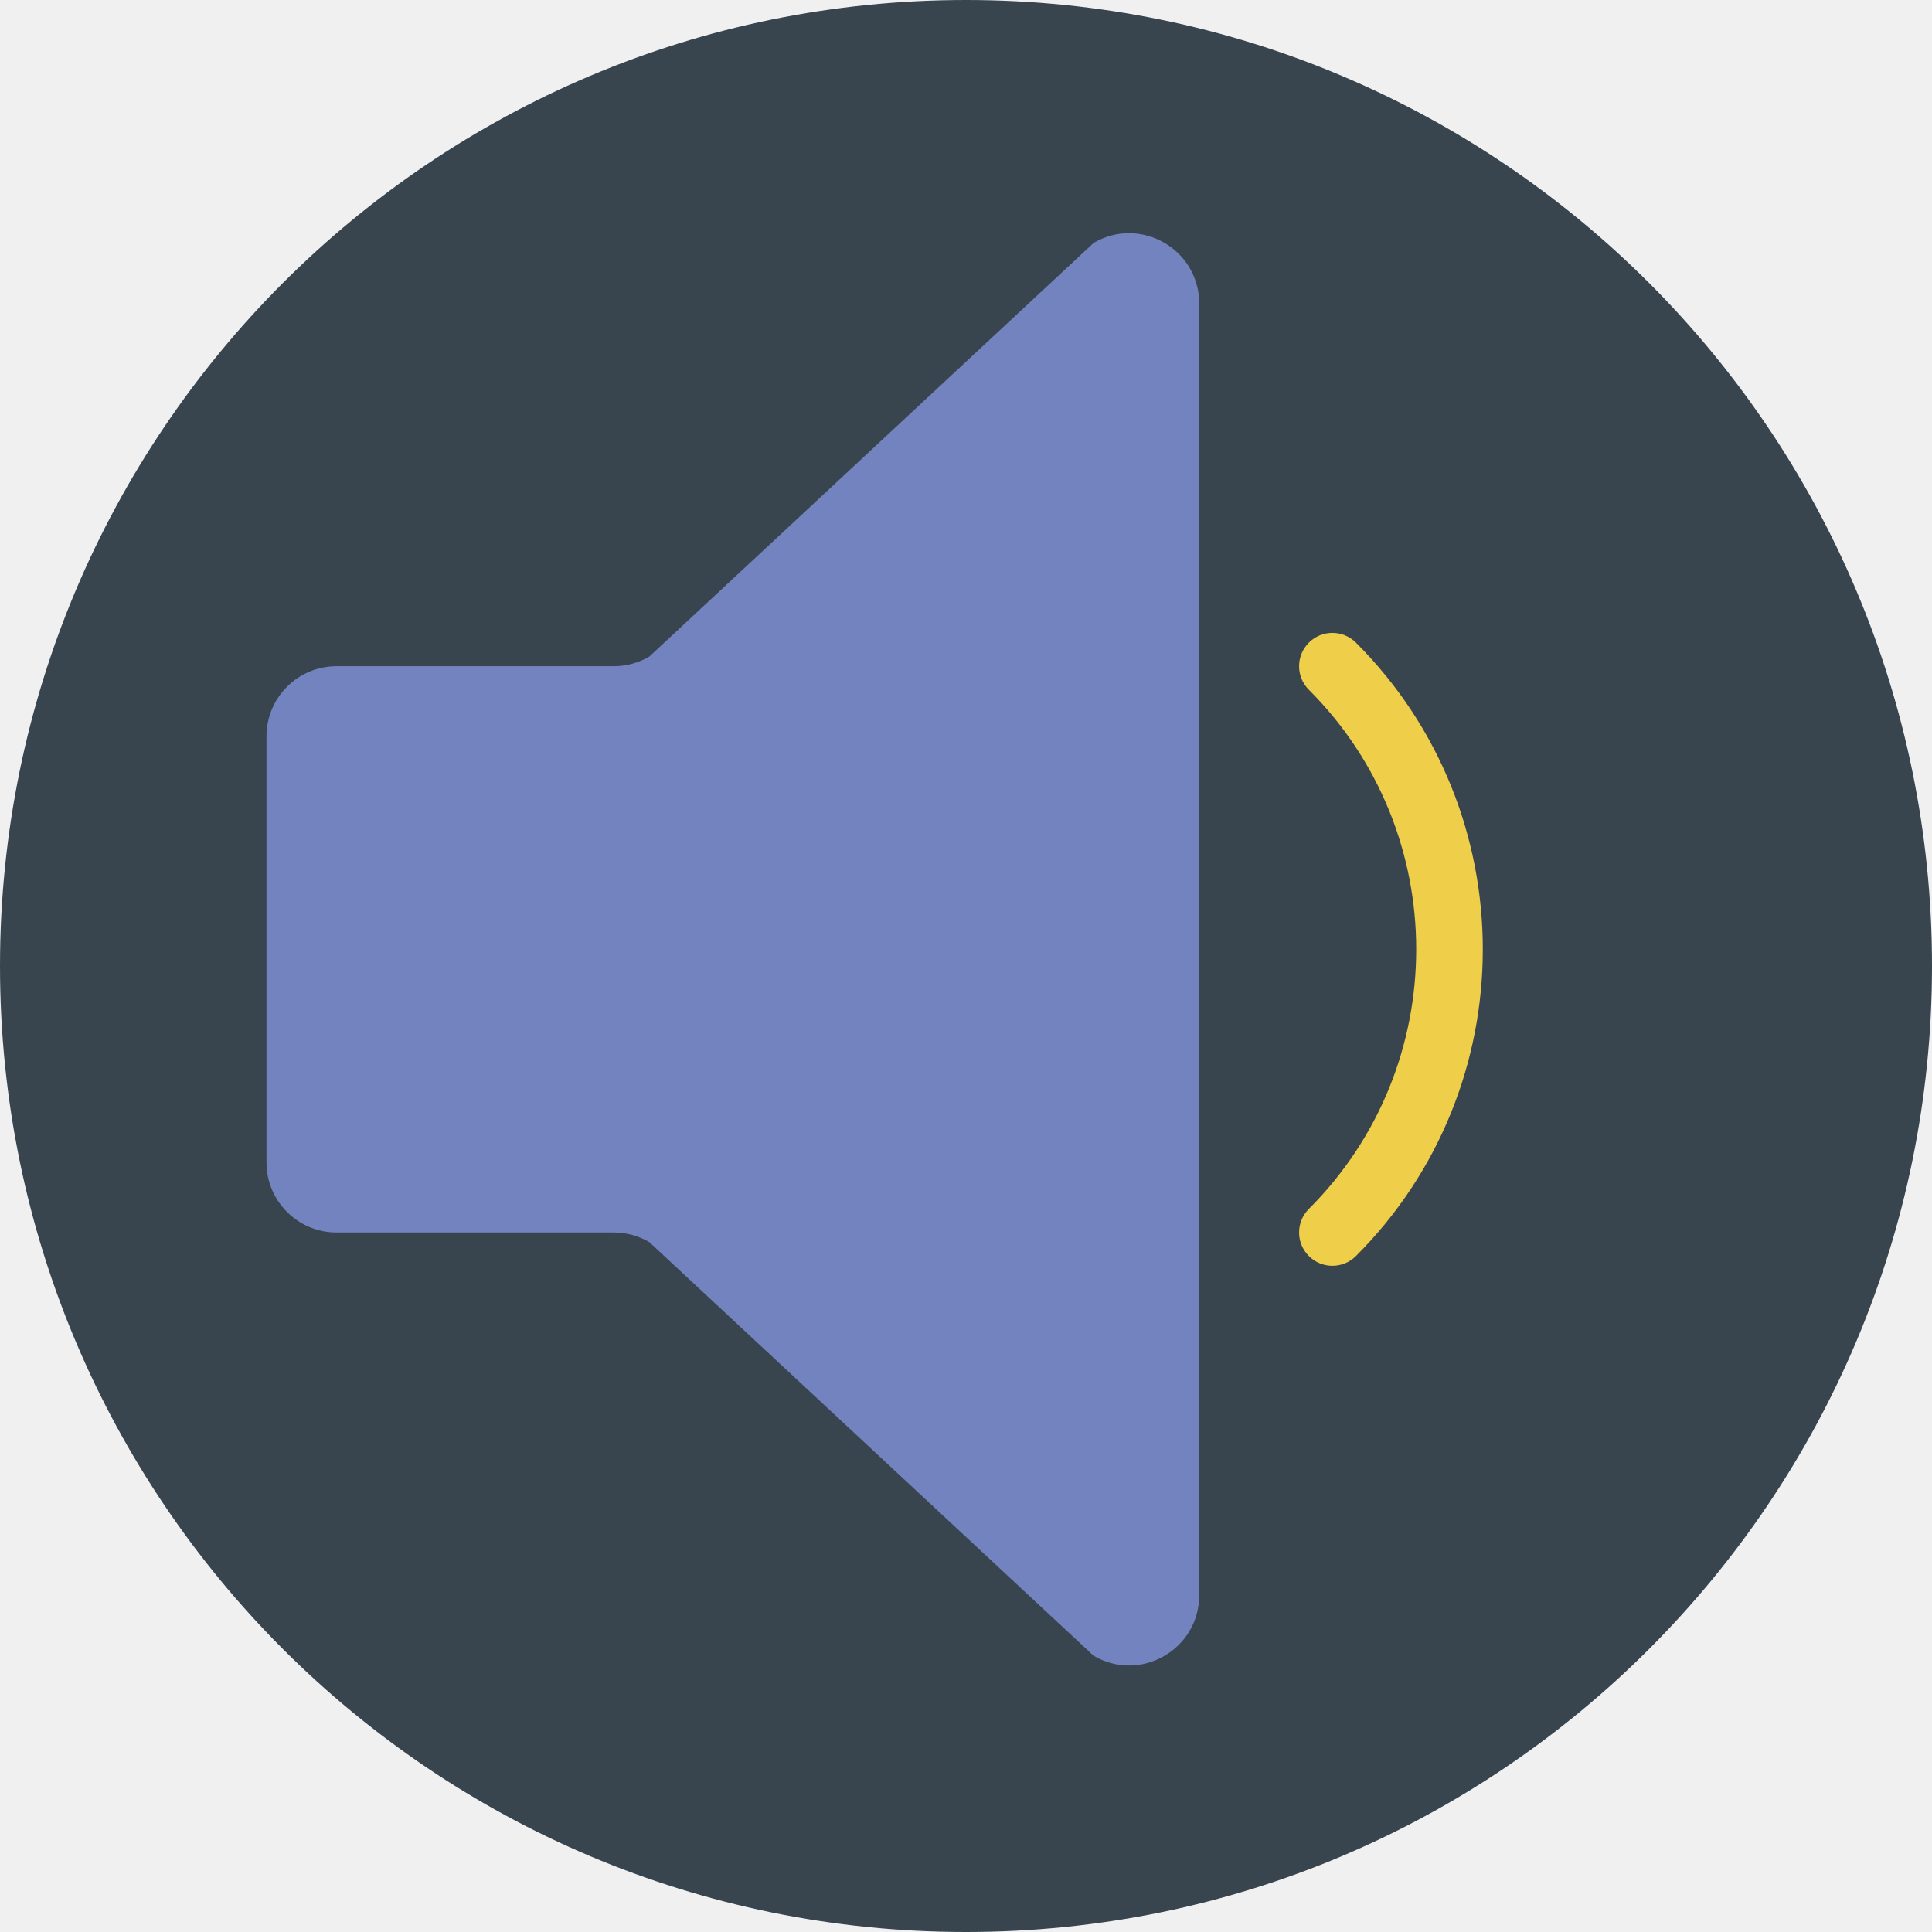
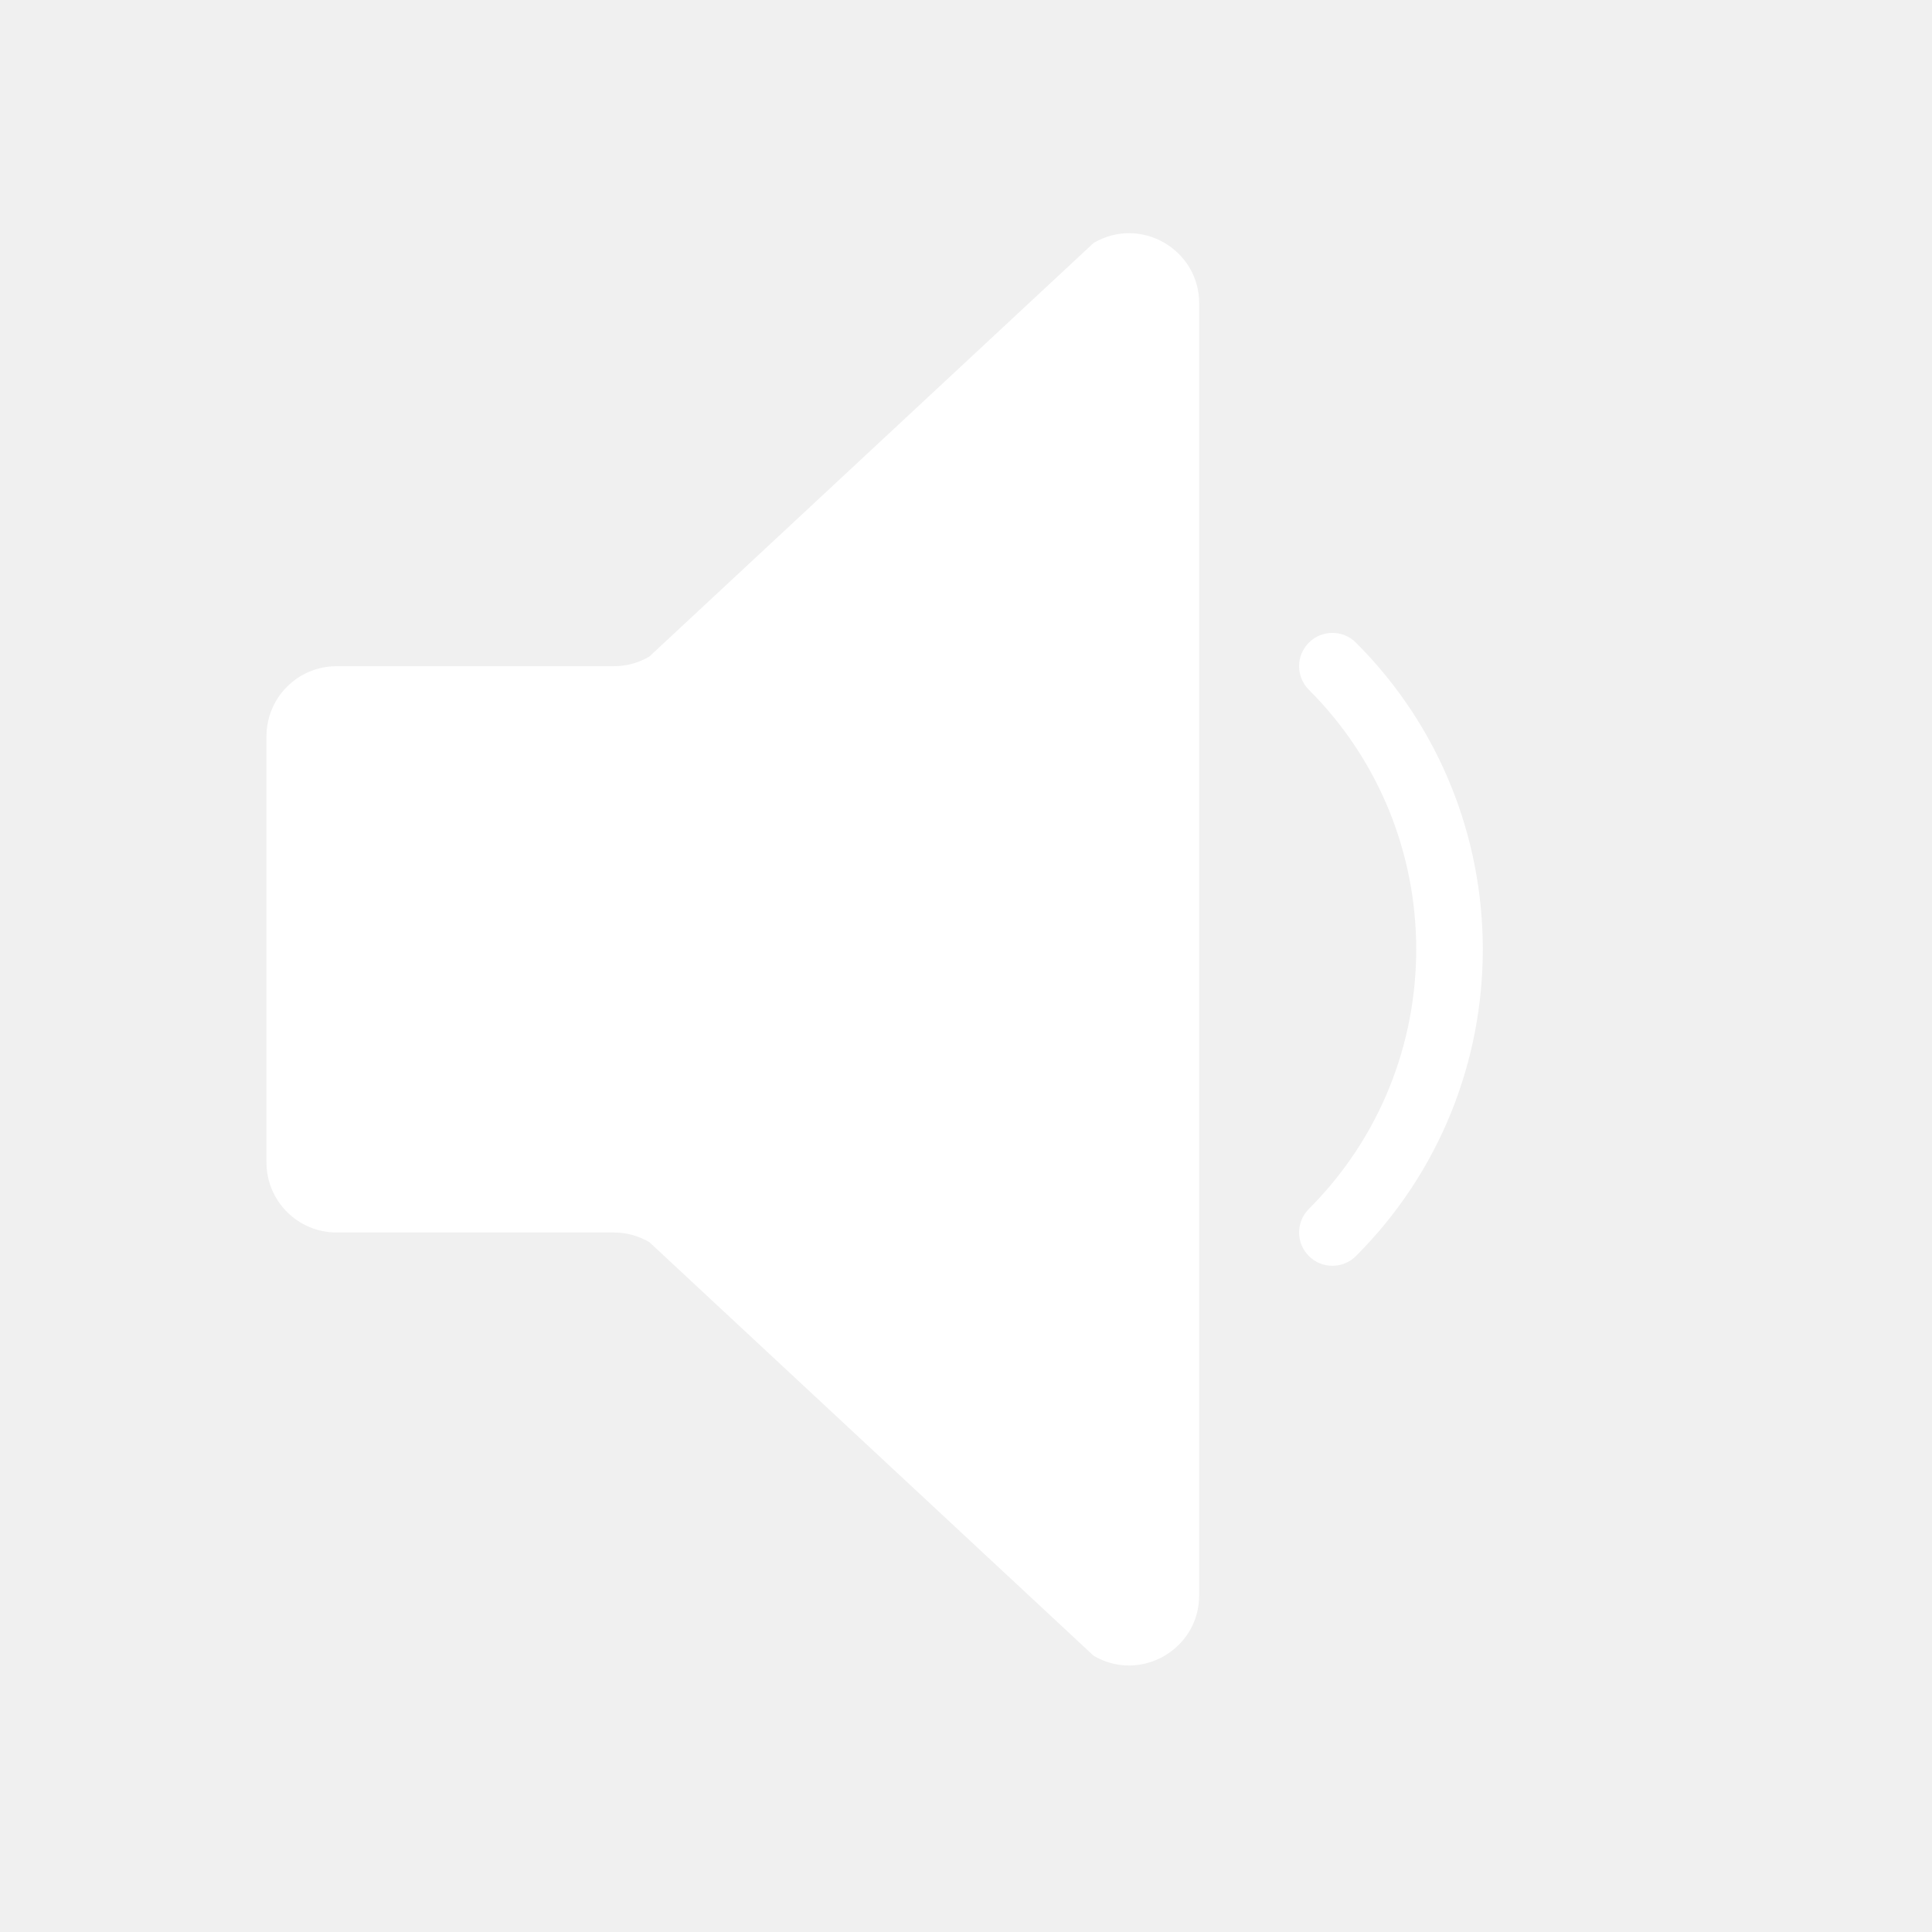
<svg xmlns="http://www.w3.org/2000/svg" version="1.1" id="Capa_1" x="0px" y="0px" viewBox="0 0 58 58" style="enable-background:new 0 0 58 58;" xml:space="preserve">
-   <circle style="fill:#38454F;" cx="29" cy="29" r="29" />
-   <path style="fill:#7383BF;" d="M18.427,20h-8.323C8.942,20,8,20.942,8,22.104v12.793C8,36.058,8.942,37,10.104,37h8.323  c0.375,0,0.743,0.1,1.067,0.29L32.83,49.706C34.232,50.531,36,49.52,36,47.893V9.107c0-1.627-1.768-2.638-3.17-1.813L19.494,19.71  C19.17,19.9,18.802,20,18.427,20z" />
-   <path style="fill:#EFCE4A;" d="M40,38c-0.256,0-0.512-0.098-0.707-0.293c-0.391-0.391-0.391-1.023,0-1.414  c4.297-4.297,4.297-11.289,0-15.586c-0.391-0.391-0.391-1.023,0-1.414s1.023-0.391,1.414,0c5.077,5.077,5.077,13.337,0,18.414  C40.512,37.902,40.256,38,40,38z" />
+   <path style="fill:#ffffff;" d="M18.427,20h-8.323C8.942,20,8,20.942,8,22.104v12.793C8,36.058,8.942,37,10.104,37h8.323  c0.375,0,0.743,0.1,1.067,0.29L32.83,49.706C34.232,50.531,36,49.52,36,47.893V9.107c0-1.627-1.768-2.638-3.17-1.813L19.494,19.71  C19.17,19.9,18.802,20,18.427,20z" />
+   <path style="fill:#ffffff;" d="M40,38c-0.256,0-0.512-0.098-0.707-0.293c-0.391-0.391-0.391-1.023,0-1.414  c4.297-4.297,4.297-11.289,0-15.586c-0.391-0.391-0.391-1.023,0-1.414s1.023-0.391,1.414,0c5.077,5.077,5.077,13.337,0,18.414  C40.512,37.902,40.256,38,40,38z" />
  <g>
</g>
  <g>
</g>
  <g>
</g>
  <g>
</g>
  <g>
</g>
  <g>
</g>
  <g>
</g>
  <g>
</g>
  <g>
</g>
  <g>
</g>
  <g>
</g>
  <g>
</g>
  <g>
</g>
  <g>
</g>
  <g>
</g>
</svg>
